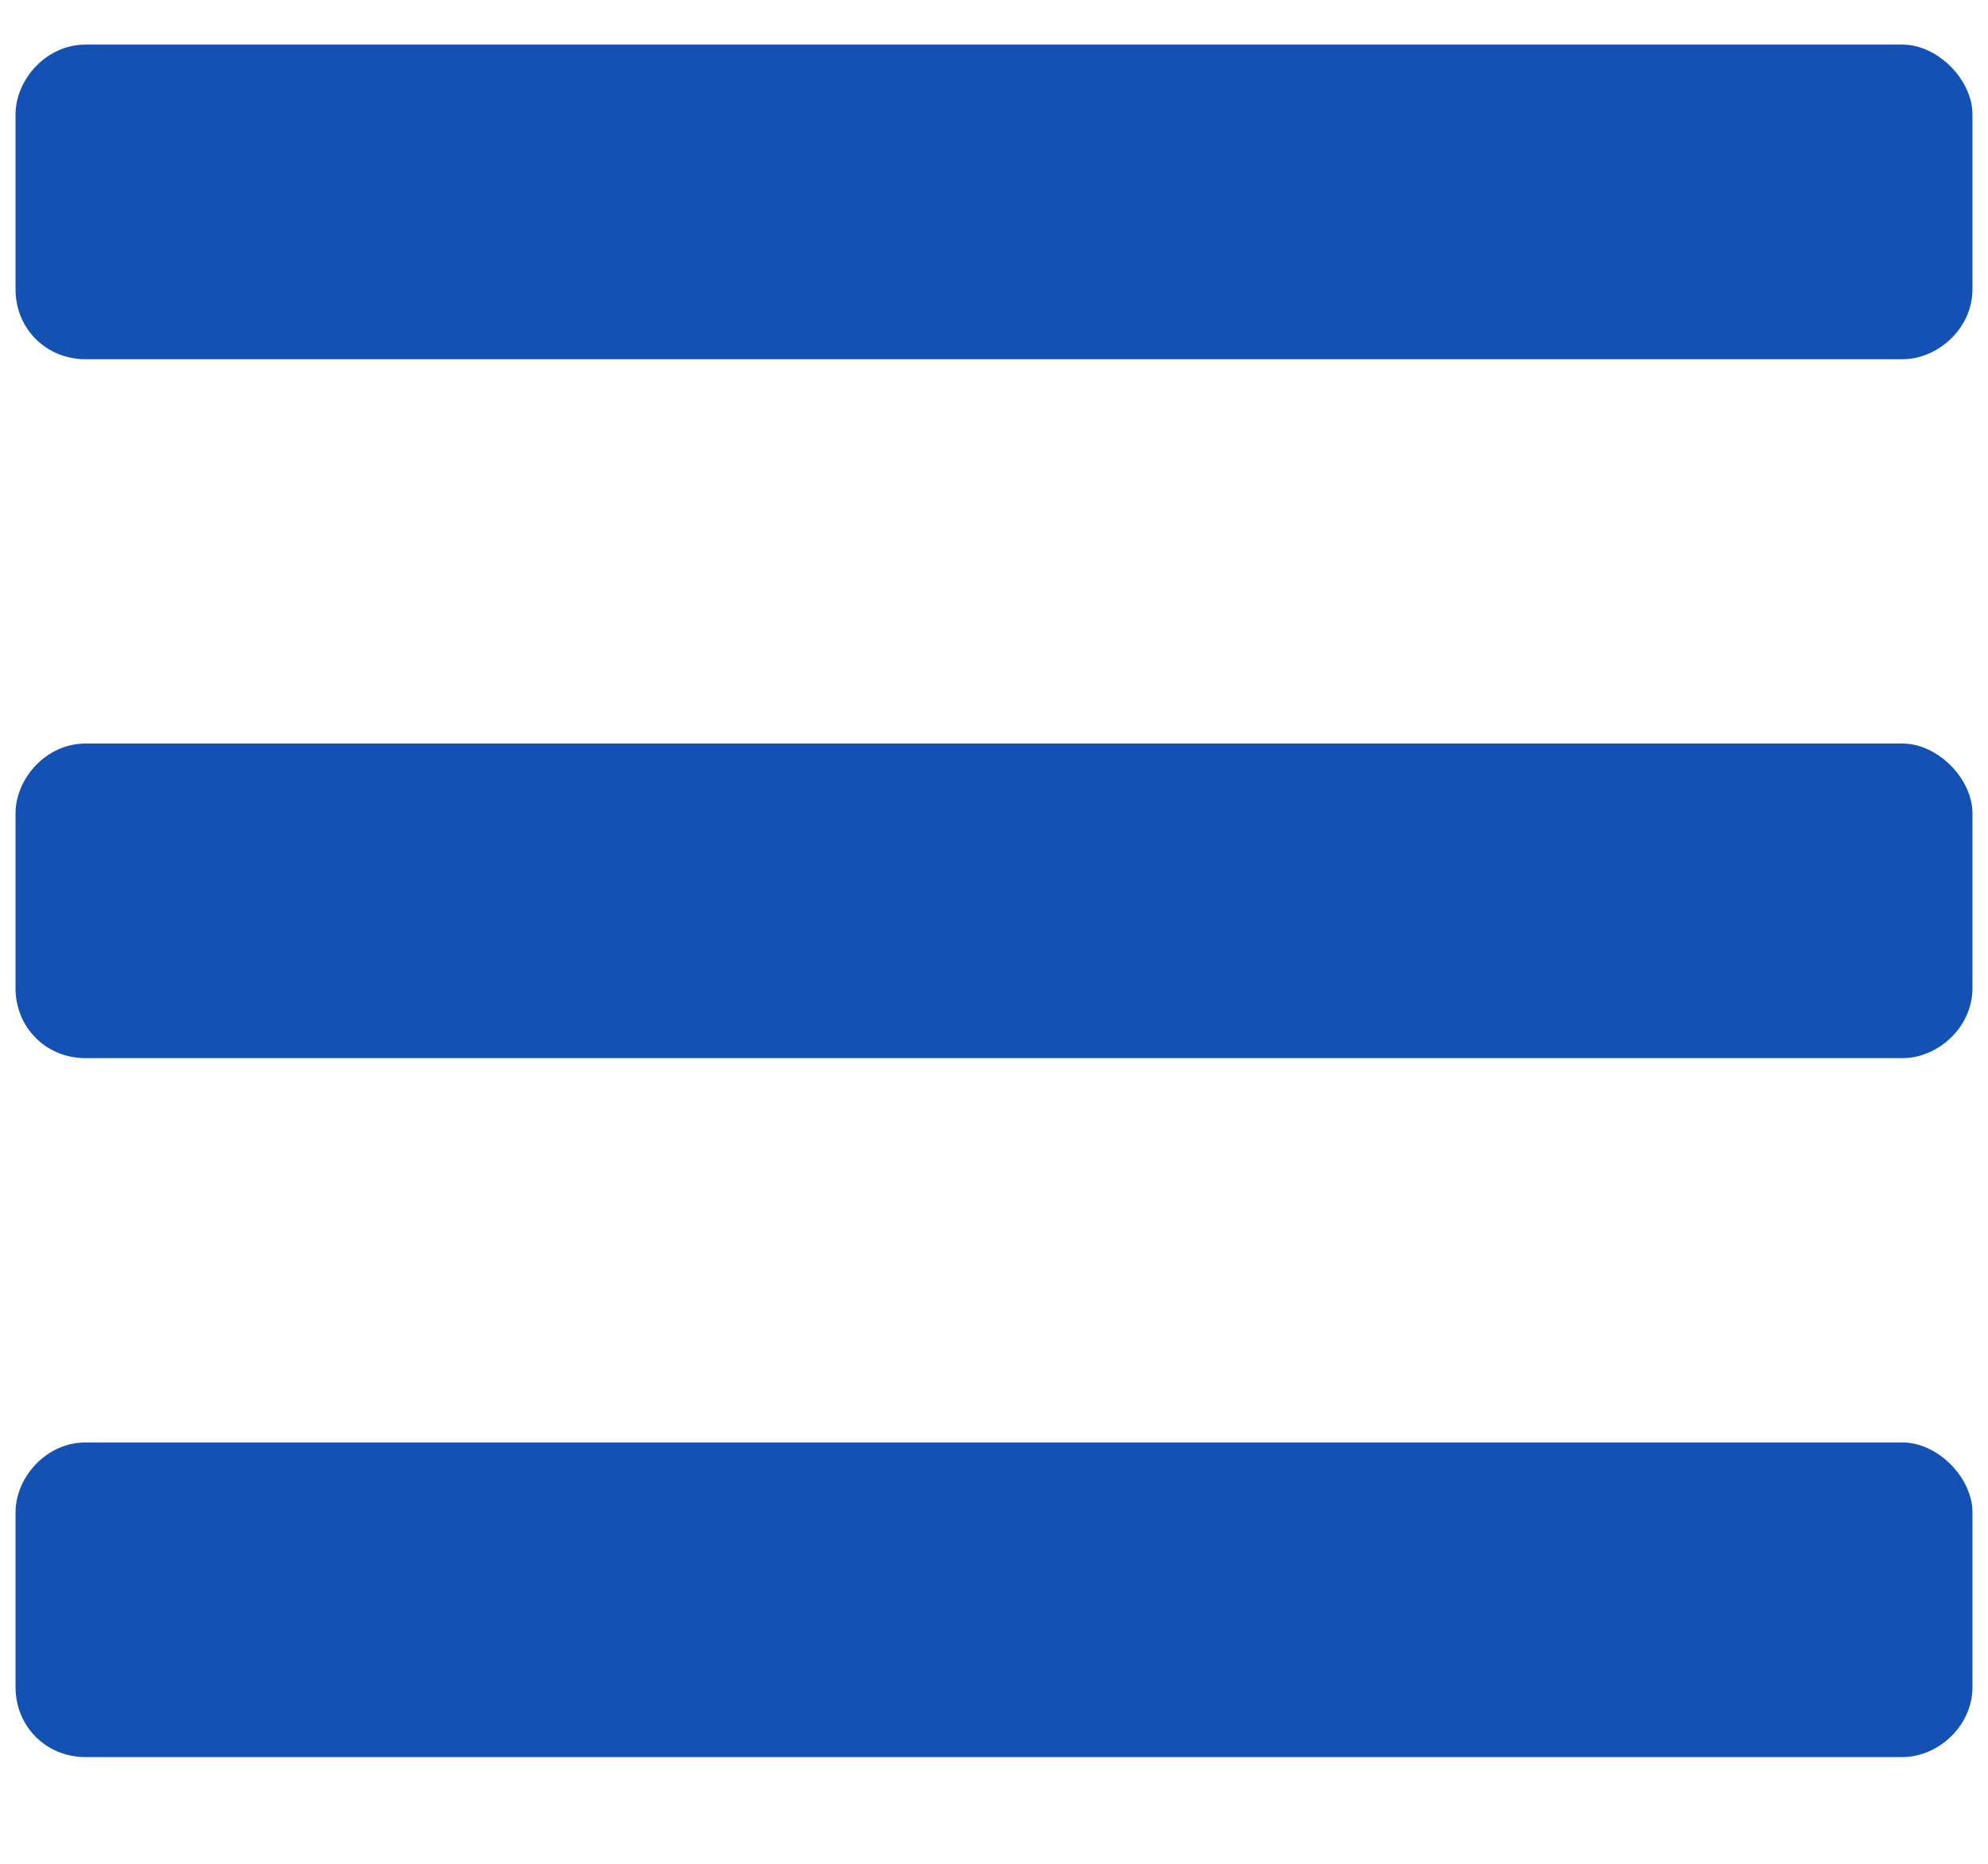
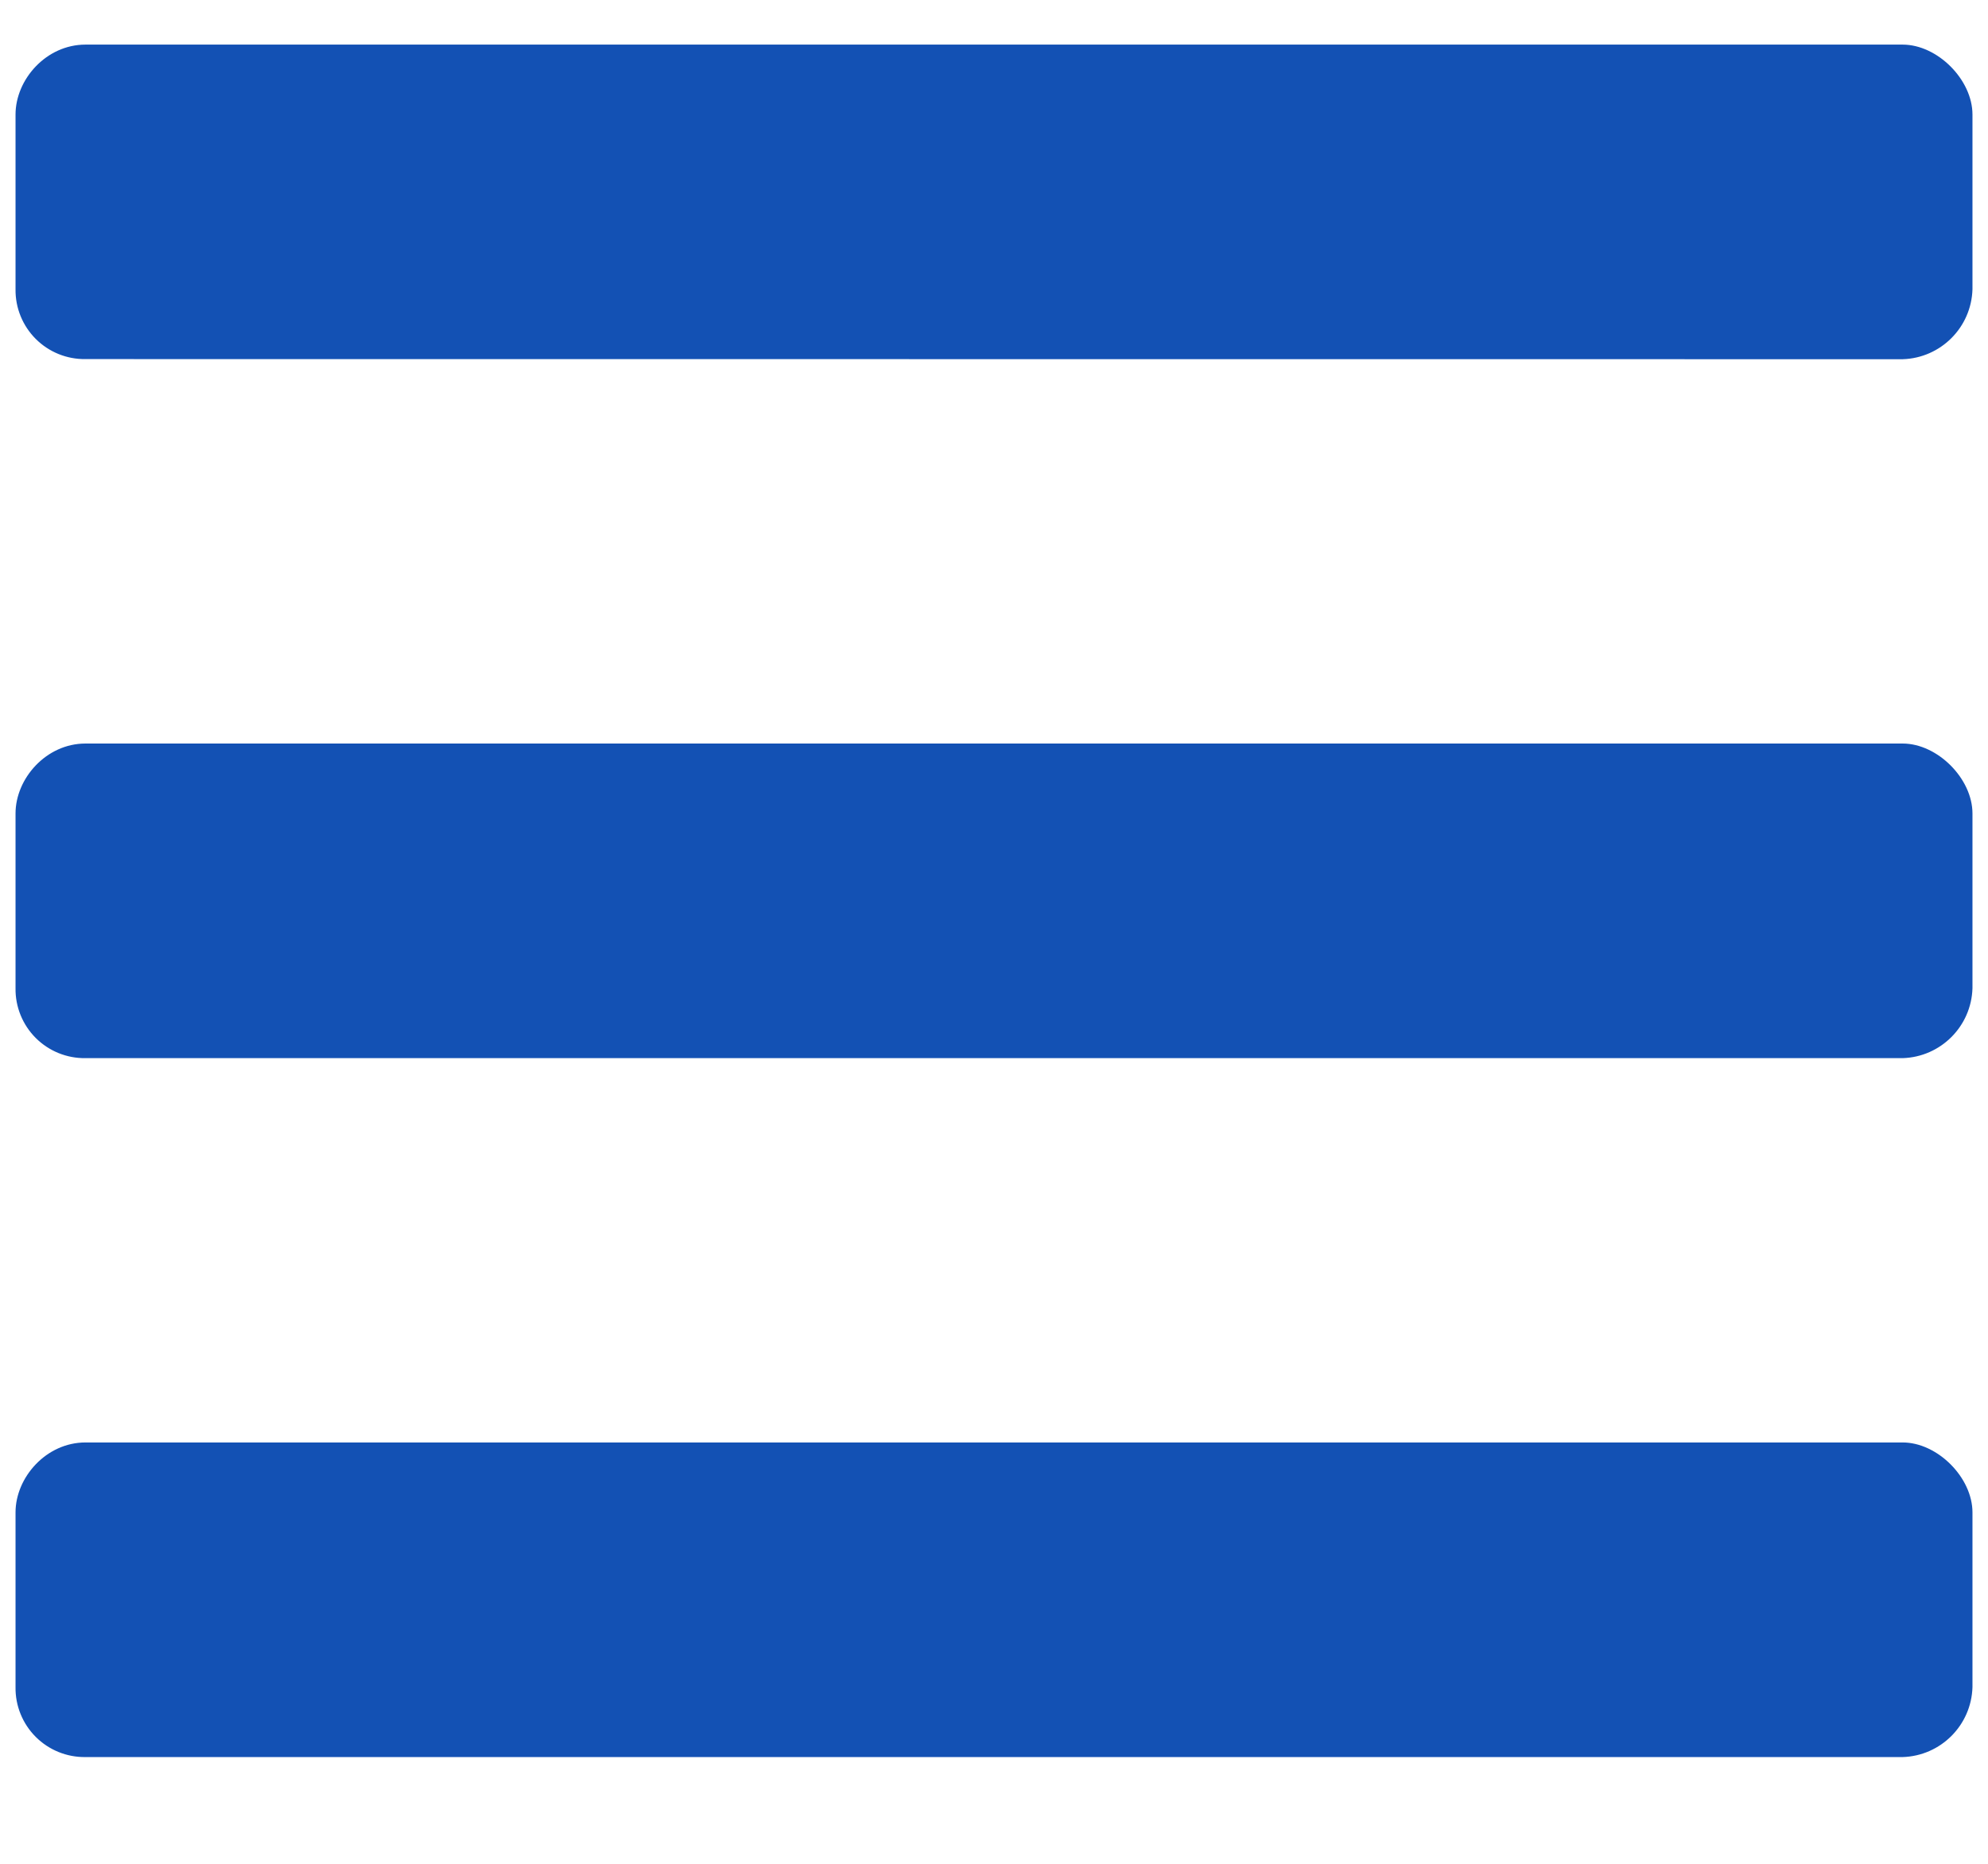
- <svg xmlns="http://www.w3.org/2000/svg" width="16" height="15" viewBox="0 0 16 15" fill="none">
-   <path d="M0.688 2.891C0.371 2.891 0.125 2.645 0.125 2.328V0.922C0.125 0.641 0.371 0.359 0.688 0.359H15.312C15.594 0.359 15.875 0.641 15.875 0.922V2.328C15.875 2.645 15.594 2.891 15.312 2.891H0.688ZM0.688 8.516C0.371 8.516 0.125 8.27 0.125 7.953V6.547C0.125 6.266 0.371 5.984 0.688 5.984H15.312C15.594 5.984 15.875 6.266 15.875 6.547V7.953C15.875 8.27 15.594 8.516 15.312 8.516H0.688ZM0.688 14.141C0.371 14.141 0.125 13.895 0.125 13.578V12.172C0.125 11.891 0.371 11.609 0.688 11.609H15.312C15.594 11.609 15.875 11.891 15.875 12.172V13.578C15.875 13.895 15.594 14.141 15.312 14.141H0.688Z" fill="#1351B4" />
+ <svg xmlns="http://www.w3.org/2000/svg" width="16" height="15" fill="none">
+   <path fill="#1351B4" d="M.688 2.89a.555.555 0 0 1-.563-.562V.922C.125.64.371.359.688.359h14.625c.28 0 .562.282.562.563v1.406a.58.58 0 0 1-.562.563zm0 5.626a.555.555 0 0 1-.563-.563V6.547c0-.281.246-.563.563-.563h14.625c.28 0 .562.282.562.563v1.406a.58.58 0 0 1-.562.563zm0 5.625a.555.555 0 0 1-.563-.563v-1.406c0-.281.246-.563.563-.563h14.625c.28 0 .562.282.562.563v1.406a.58.58 0 0 1-.562.563z" />
</svg>
